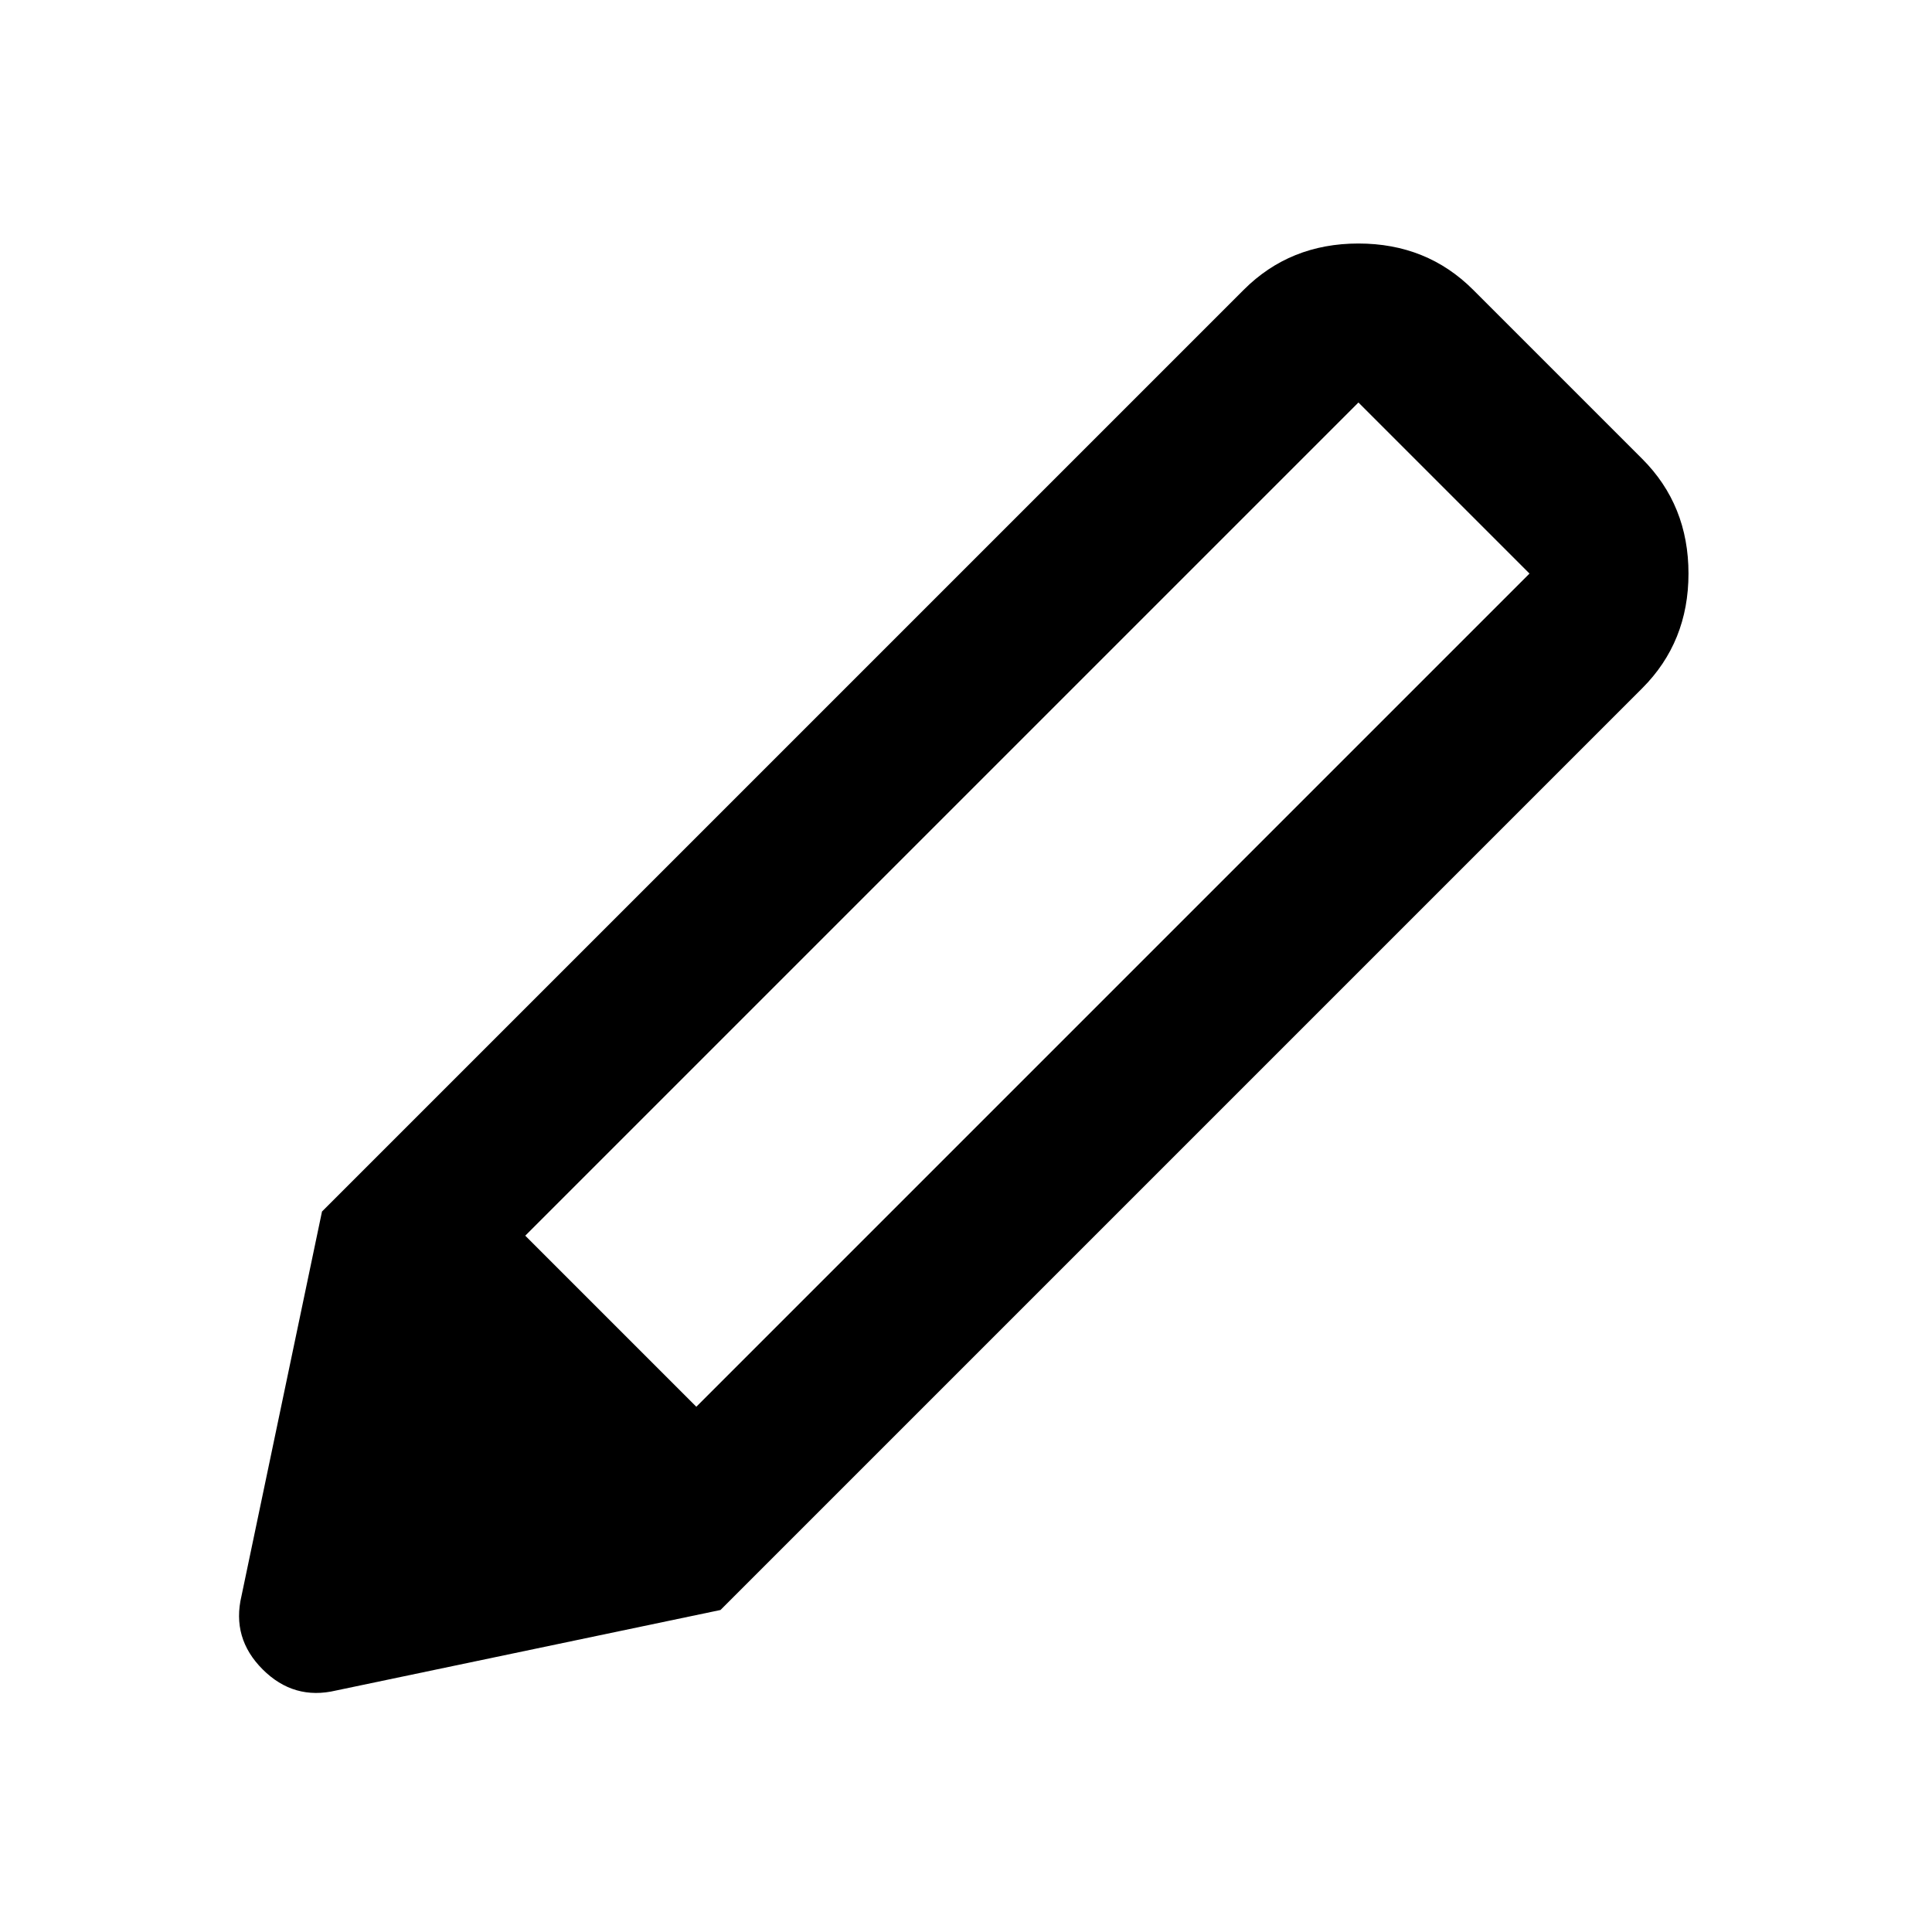
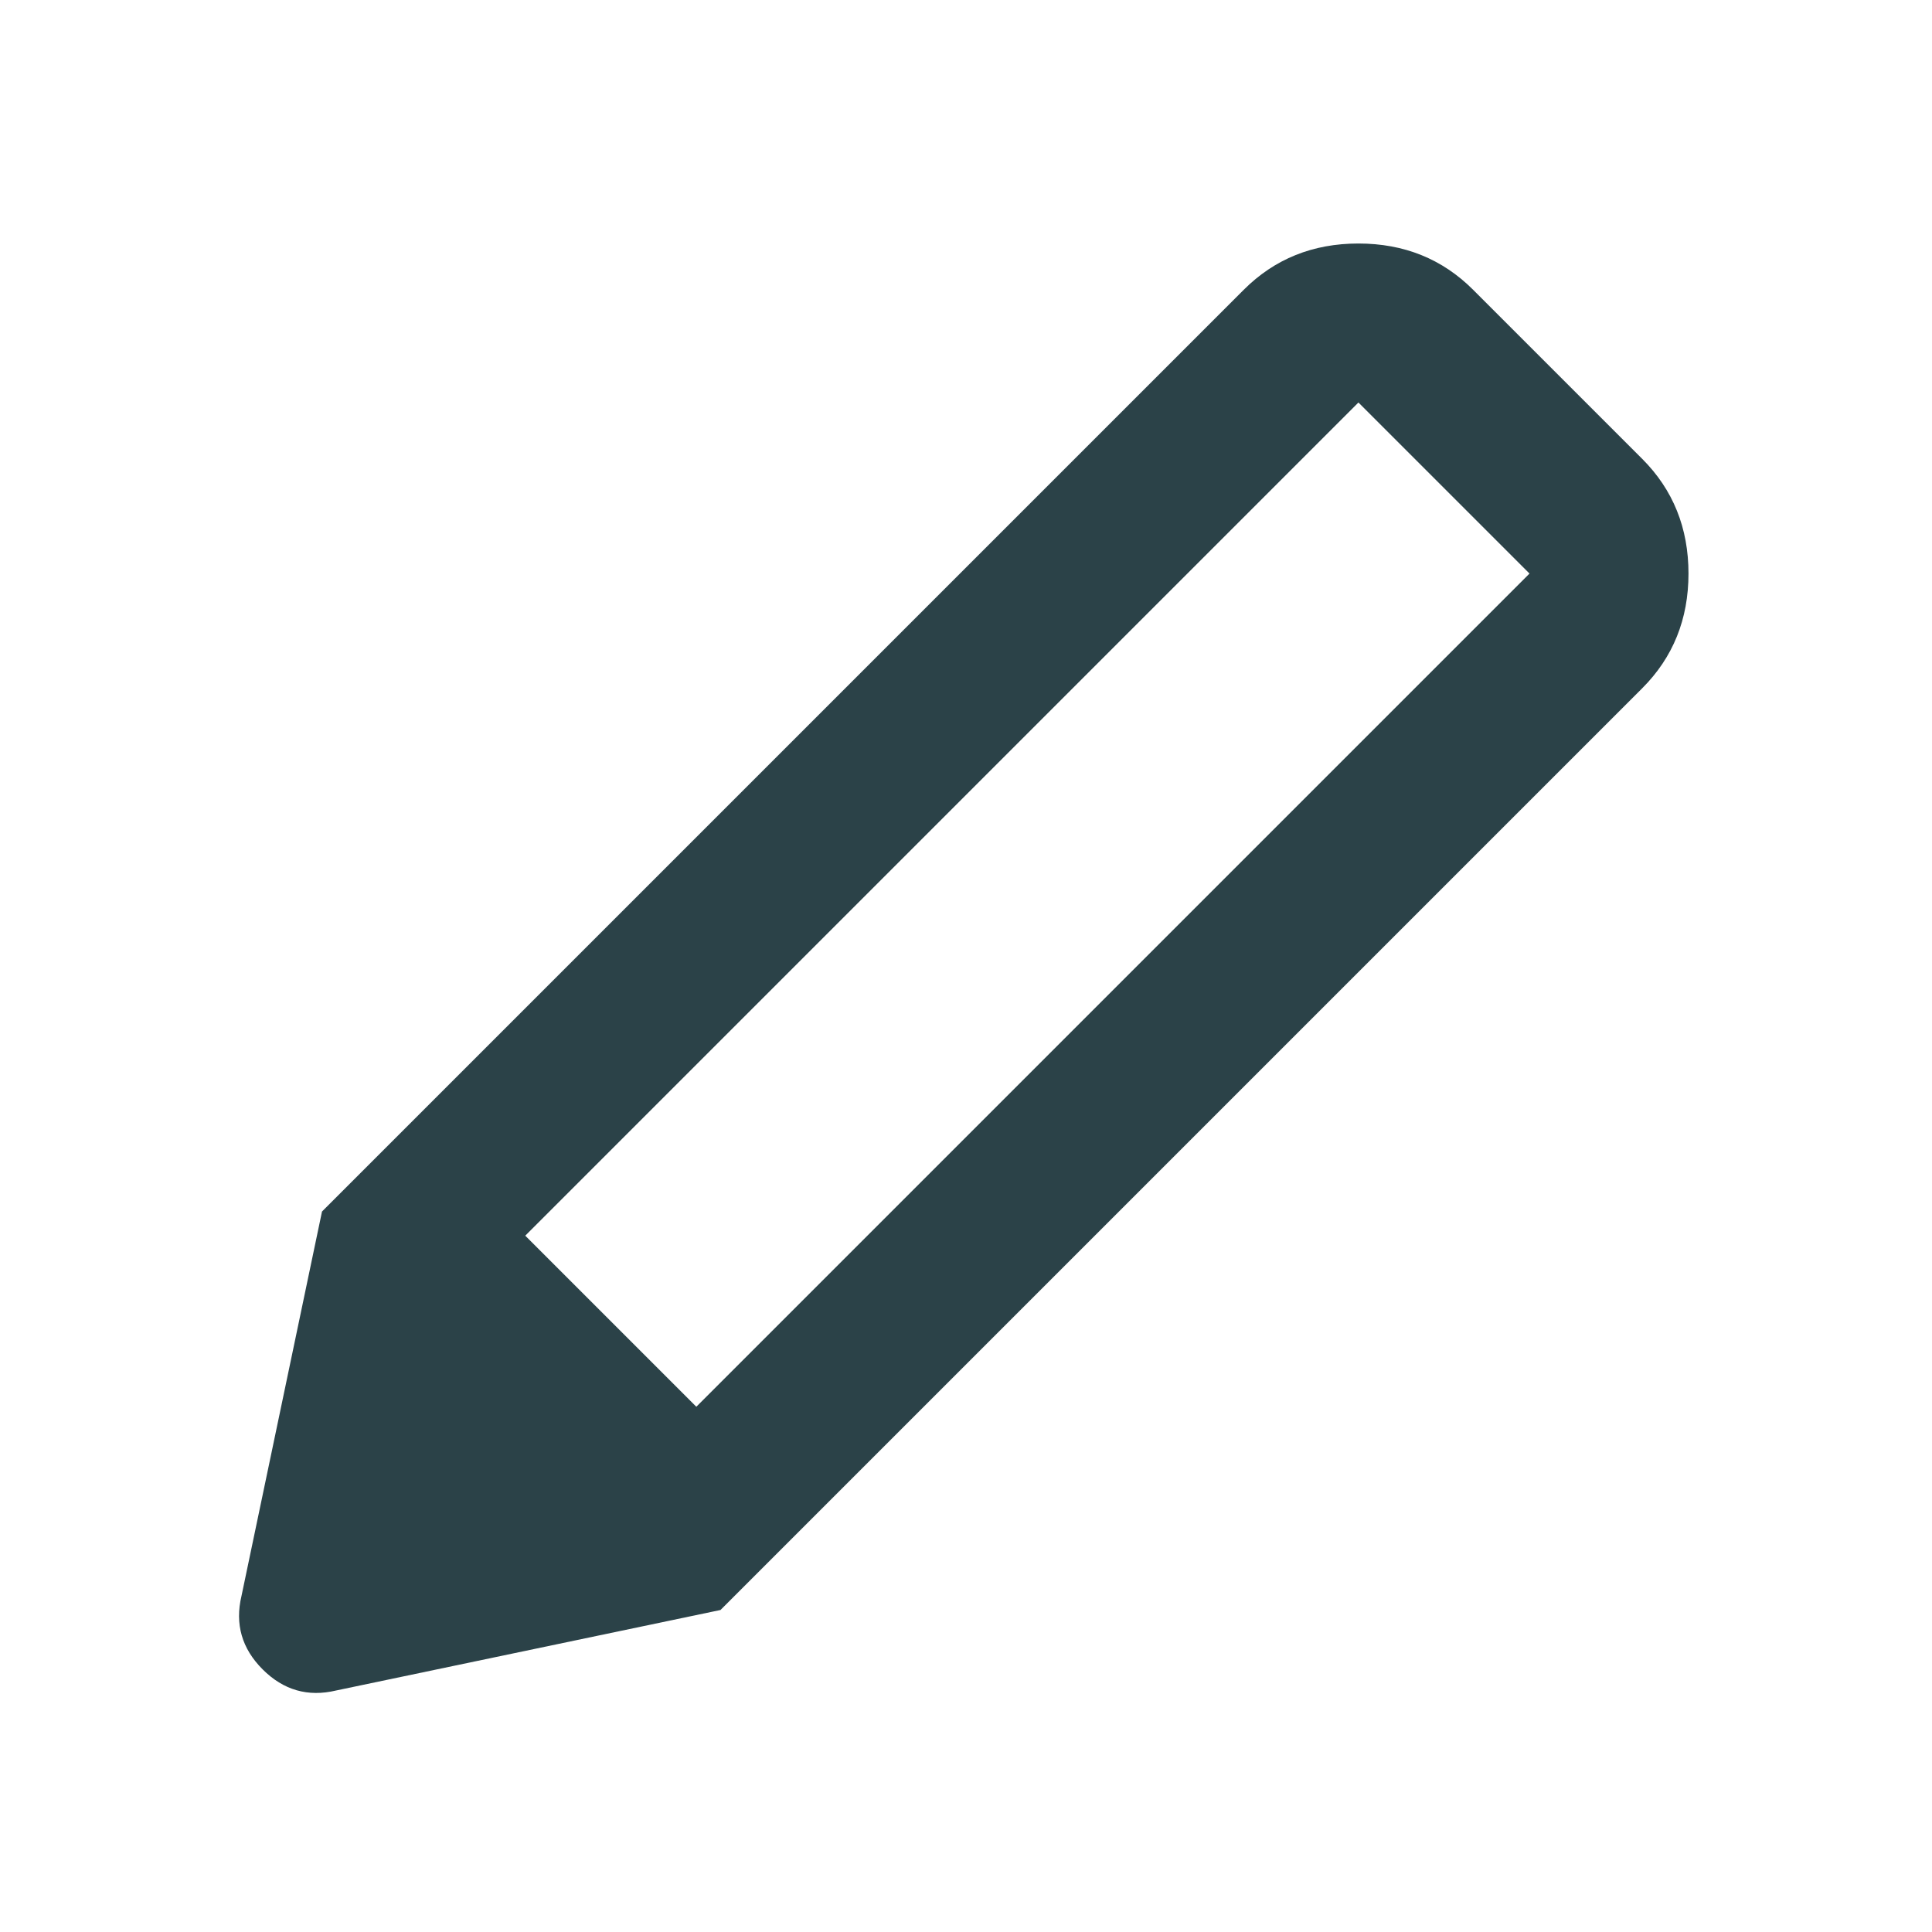
- <svg xmlns="http://www.w3.org/2000/svg" height="24" viewBox="0 -960 960 960" width="24">
+ <svg xmlns="http://www.w3.org/2000/svg" height="24" viewBox="0 -960 960 960" width="24" fill="#2b4248">
  <path d="M167-120q-21 5-36.5-10.5T120-167l40-191 198 198-191 40Zm191-40L160-358l458-458q23-23 57-23t57 23l84 84q23 23 23 57t-23 57L358-160Zm317-600L261-346l85 85 414-414-85-85Z" />
</svg>
